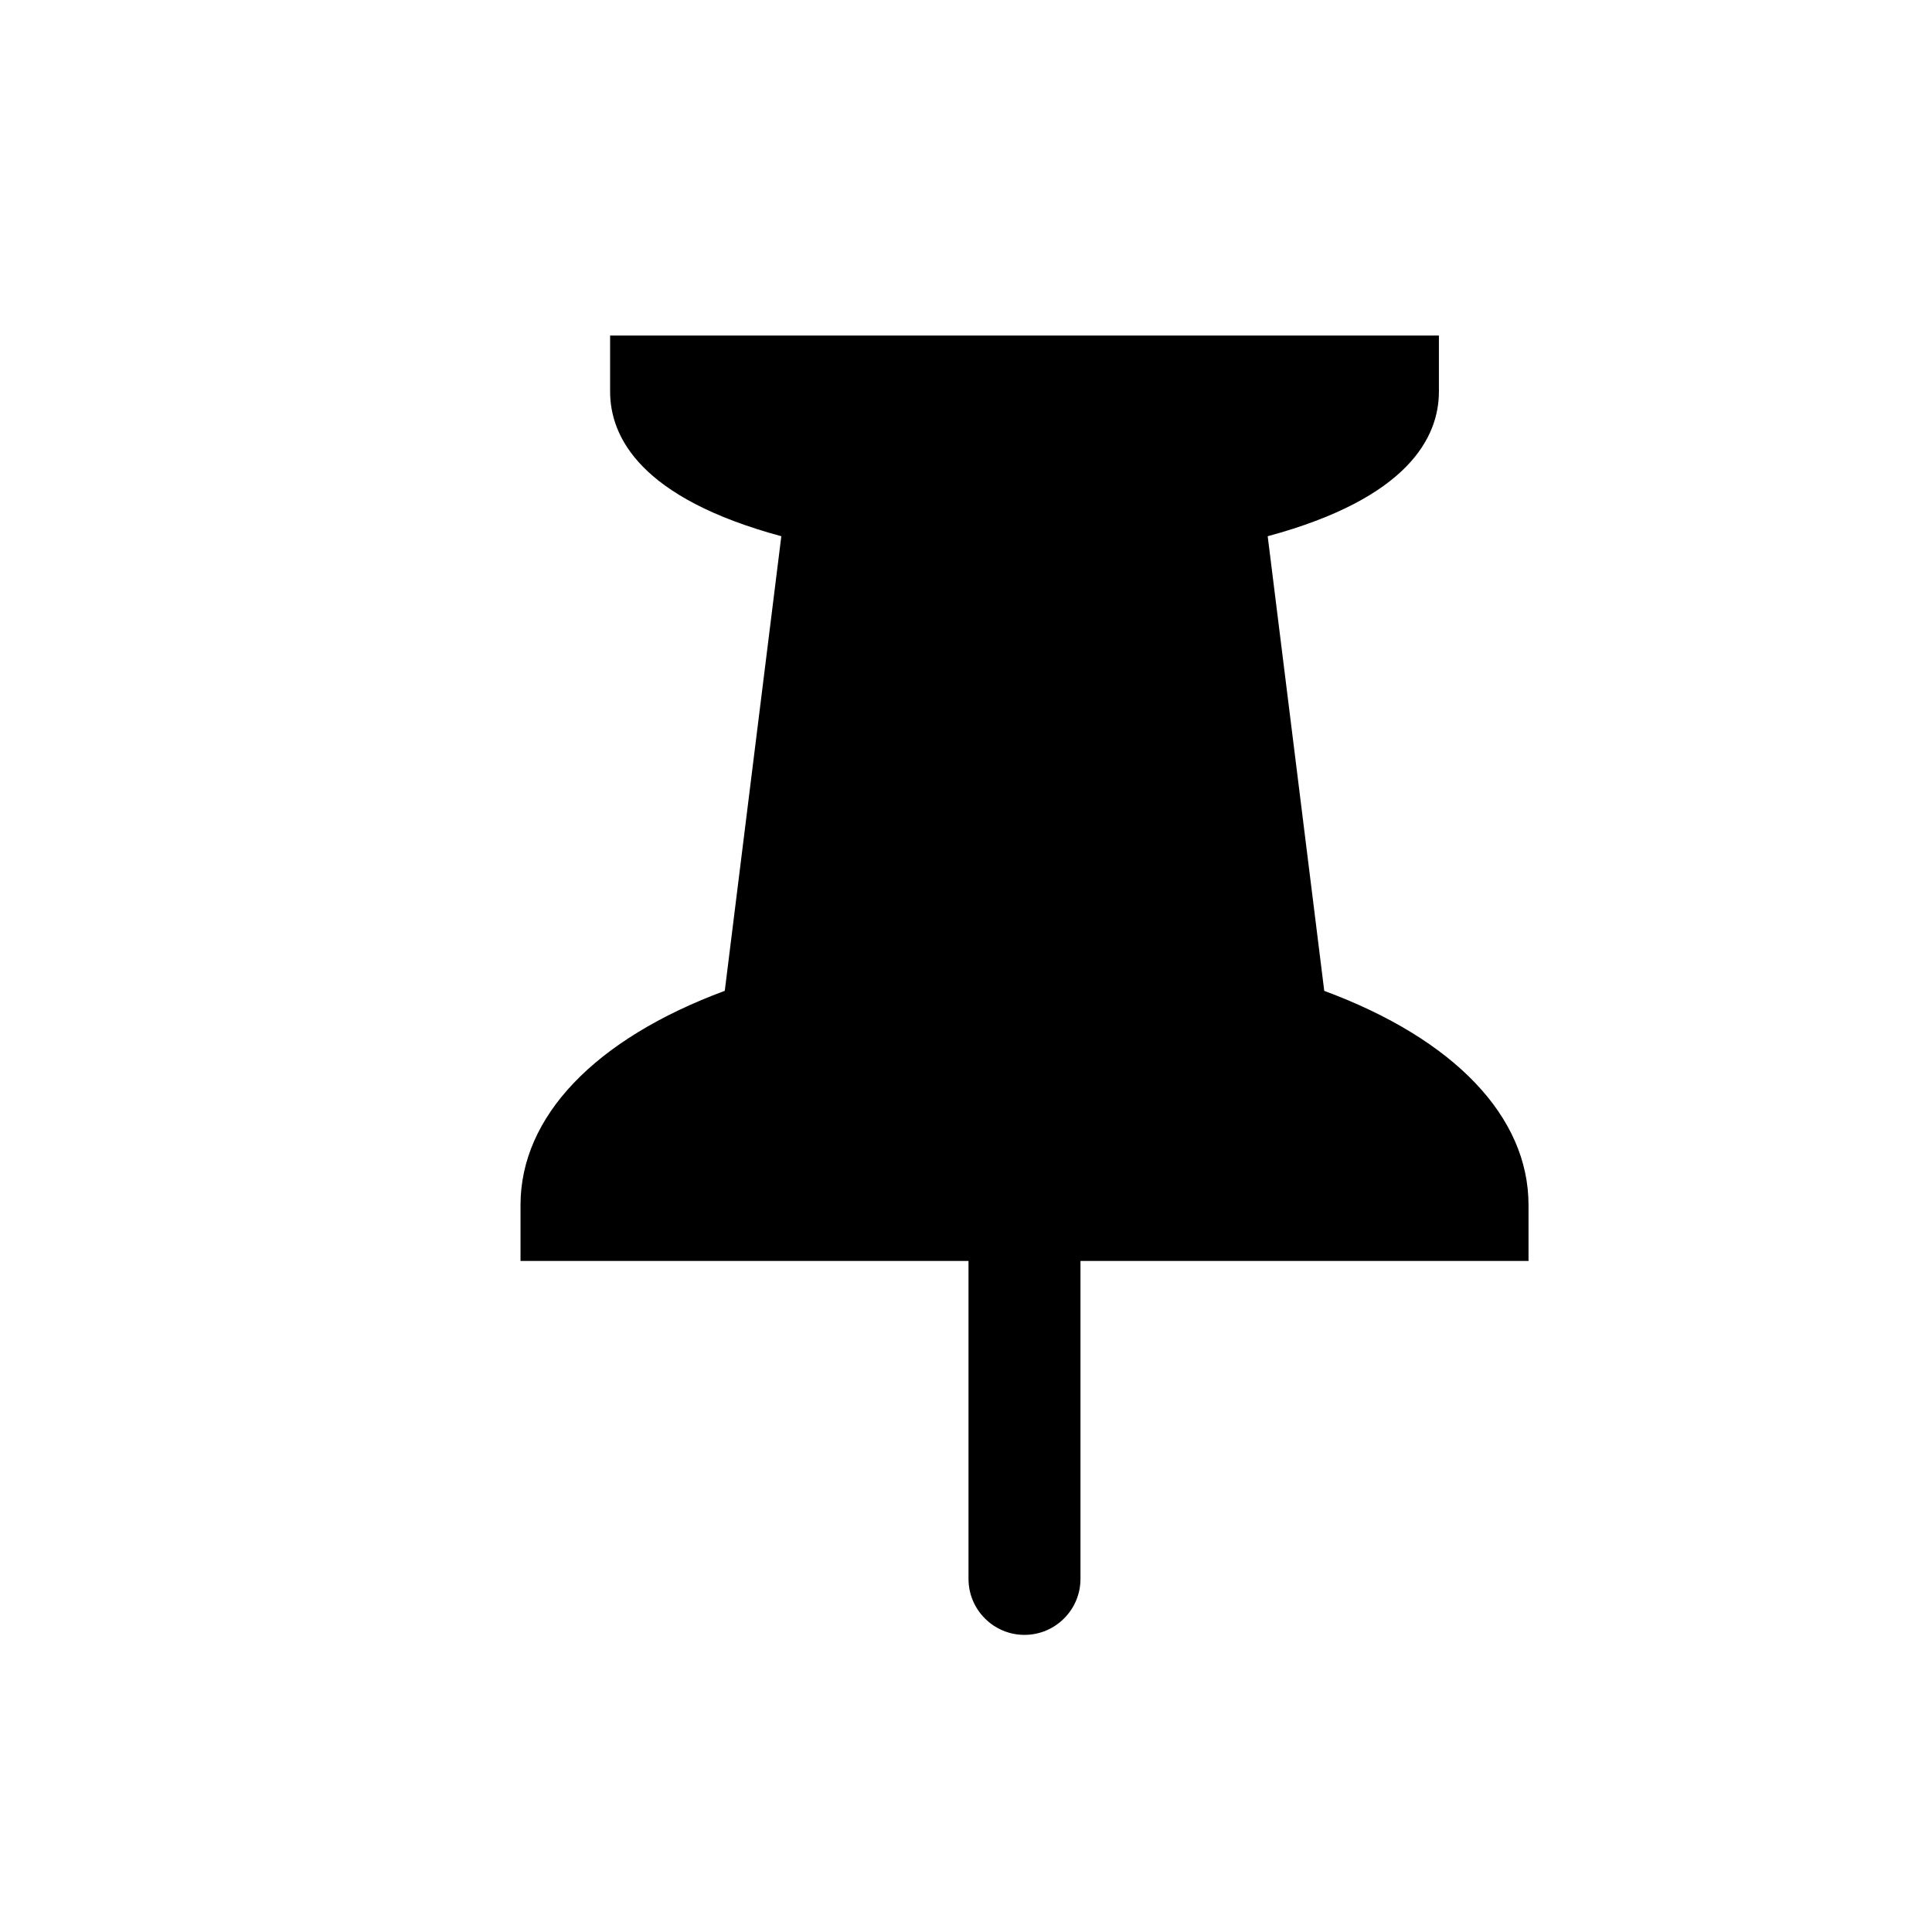
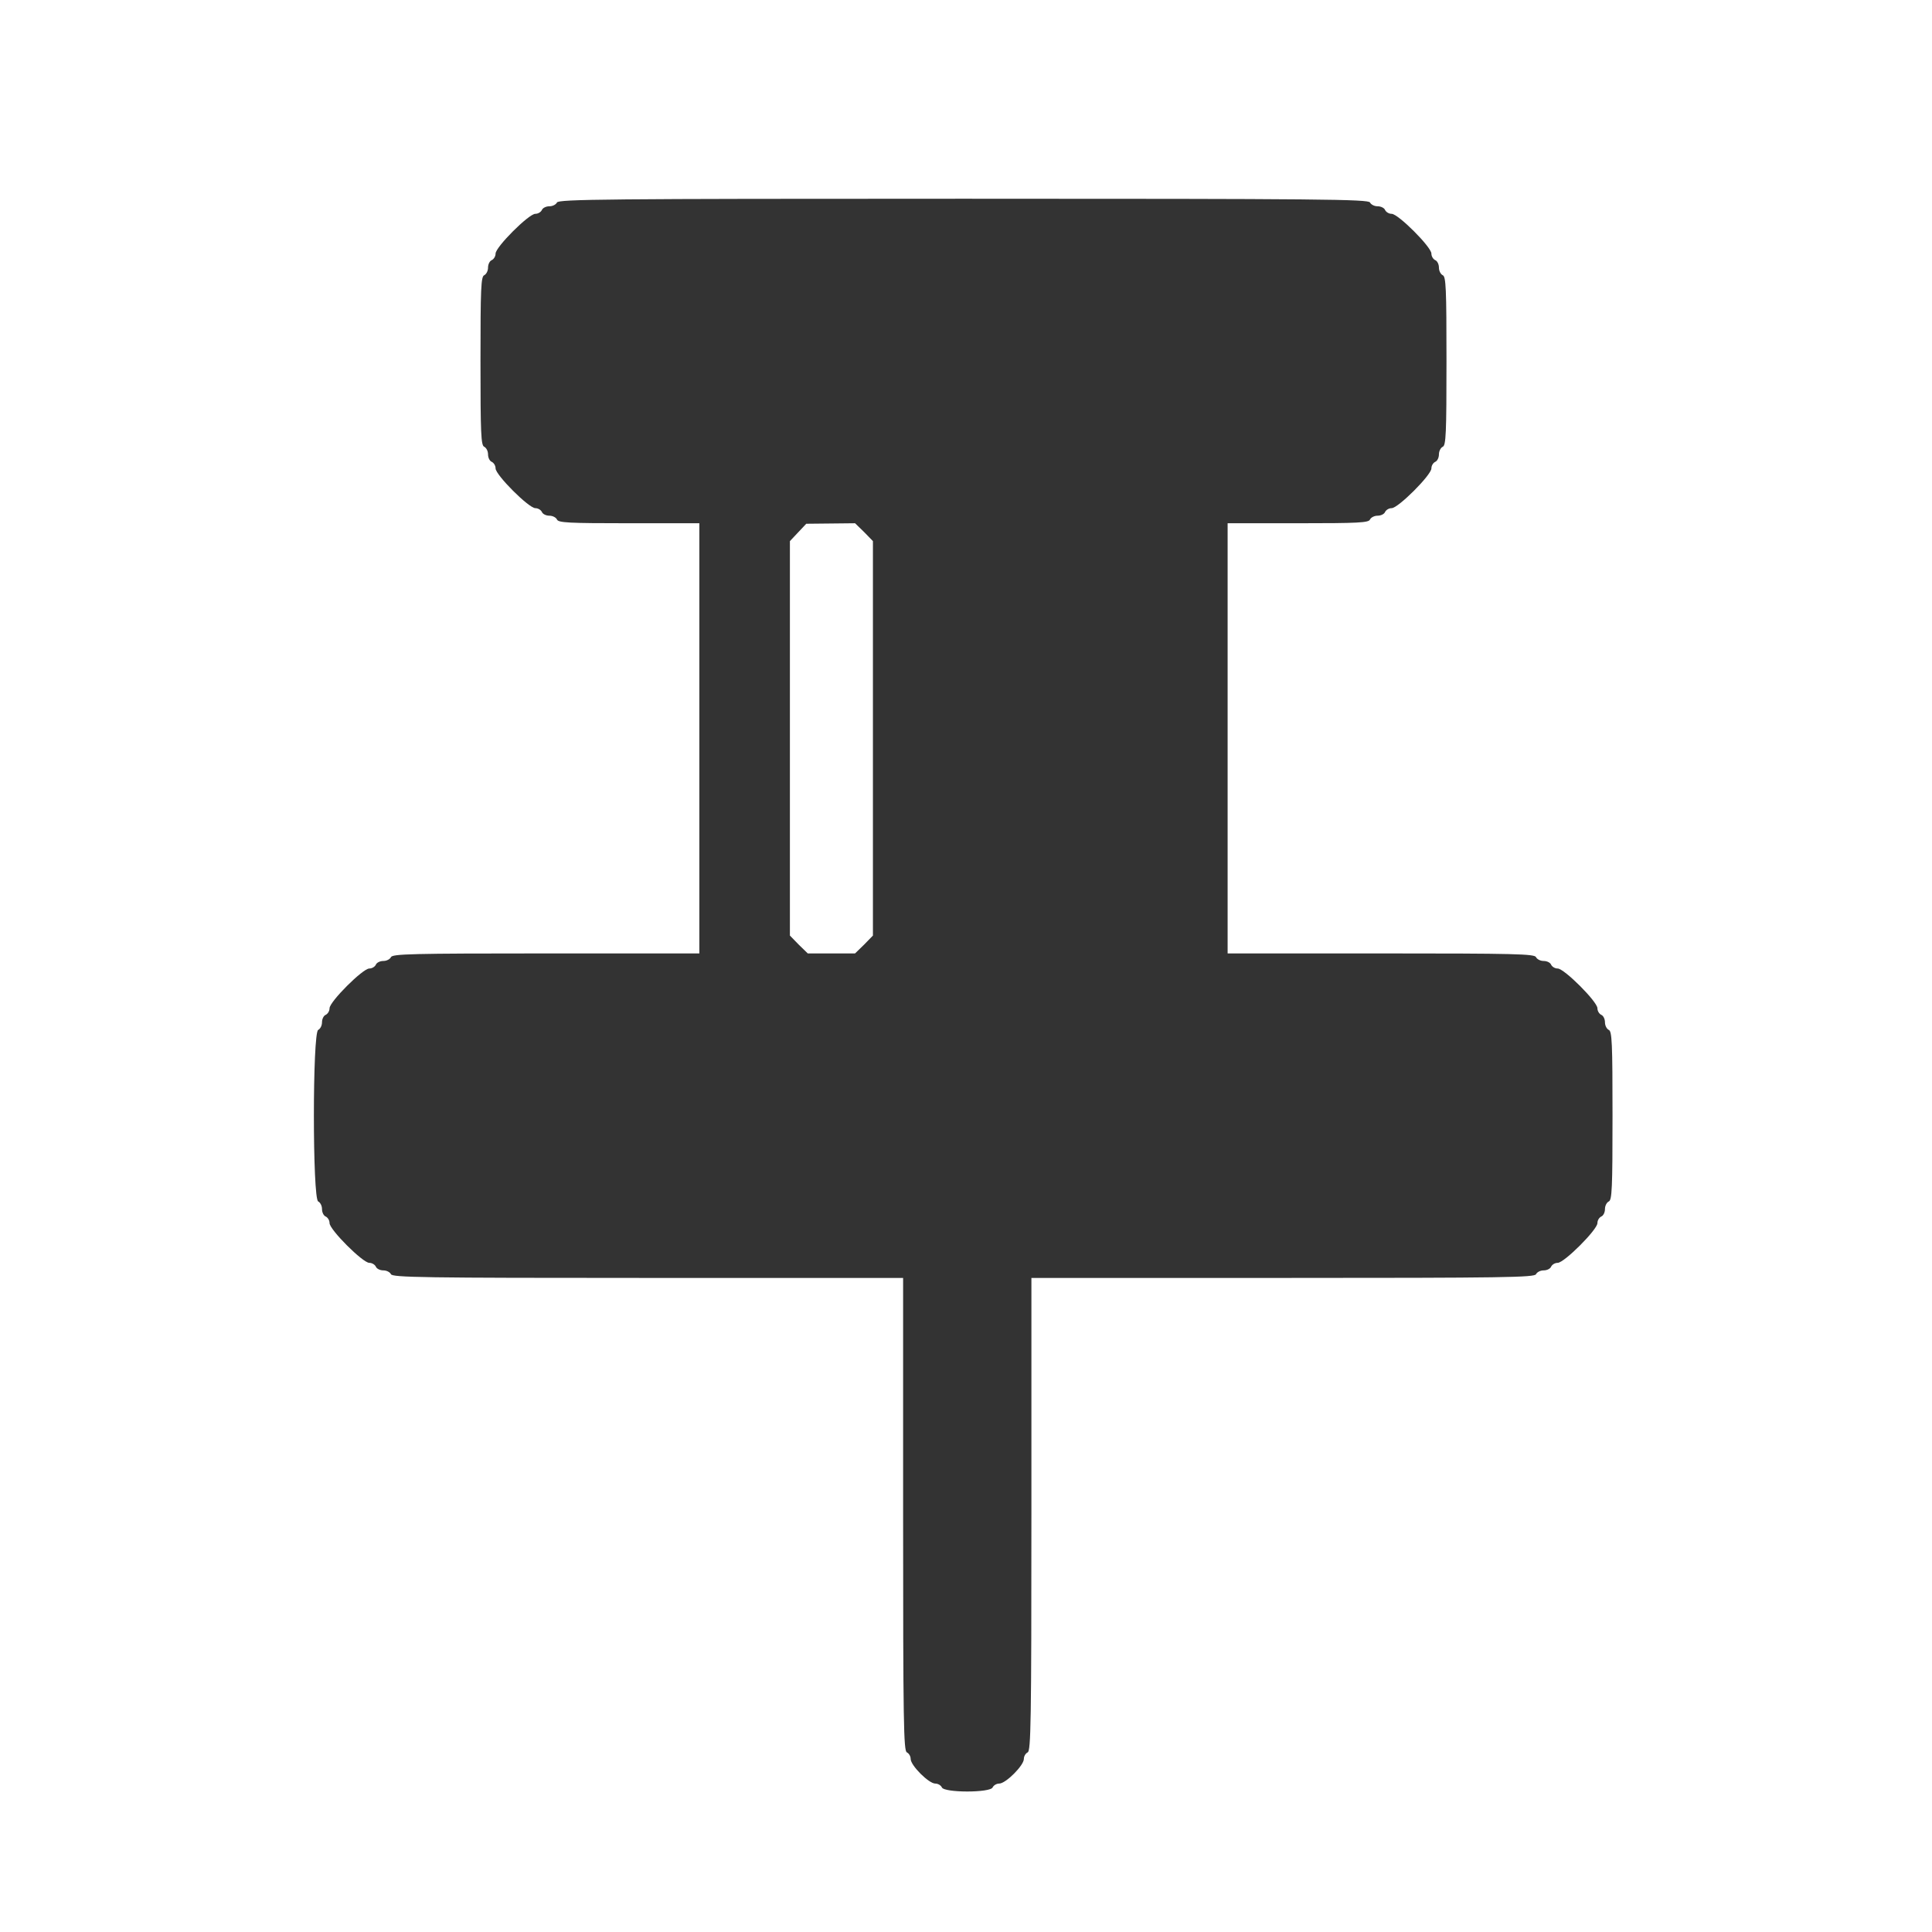
- <svg xmlns="http://www.w3.org/2000/svg" version="1.1" id="Layer_1" x="0px" y="0px" width="100px" height="100px" viewBox="0 0 100 100" enable-background="new 0 0 100 100" xml:space="preserve">
-   <g>
-     <path d="M53.027,84.621c-1.598,0-2.897-1.3-2.897-2.897V65.267H26.942v-2.897c0-4.573,3.844-8.592,10.572-11.085l2.927-23.53   c-7.297-1.972-8.862-5.139-8.862-7.491v-2.897h42.899v2.897c0,2.353-1.564,5.52-8.862,7.491l2.927,23.532   c6.729,2.492,10.573,6.509,10.573,11.083v2.897H55.925v16.457C55.925,83.321,54.625,84.621,53.027,84.621z" />
+ <svg xmlns="http://www.w3.org/2000/svg" version="1.0" width="768pt" height="768pt" viewBox="0 0 768 768" preserveAspectRatio="xMidYMid meet">
+   <g transform="translate(0,768) scale(0.1,-0.1)" fill="#333333" stroke="none">
+     <path d="M2214 6875 c-4 -8 -17 -15 -30 -15 -14 0 -27 -7 -30 -15 -4 -8 -15 -15 -26 -15 -26 0 -158 -132 -158 -158 0 -11 -7 -22 -15 -26 -8 -3 -15 -16 -15 -30 0 -13 -7 -26 -15 -30 -13 -5 -15 -52 -15 -341 0 -289 2 -336 15 -341 8 -4 15 -17 15 -30 0 -14 7 -27 15 -30 8 -4 15 -15 15 -26 0 -26 132 -158 158 -158 11 0 22 -7 26 -15 3 -8 16 -15 30 -15 13 0 26 -7 30 -15 5 -13 46 -15 286 -15 l280 0 0 -855 0 -855 -610 0 c-534 0 -611 -2 -616 -15 -4 -8 -17 -15 -30 -15 -14 0 -27 -7 -30 -15 -4 -8 -15 -15 -26 -15 -26 0 -158 -132 -158 -158 0 -11 -7 -22 -15 -26 -8 -3 -15 -16 -15 -30 0 -13 -7 -26 -15 -30 -23 -8 -23 -674 0 -682 8 -4 15 -17 15 -30 0 -14 7 -27 15 -30 8 -4 15 -15 15 -26 0 -26 132 -158 158 -158 11 0 22 -7 26 -15 3 -8 16 -15 30 -15 13 0 26 -7 30 -15 5 -13 127 -15 1021 -15 l1015 0 0 -940 c0 -827 2 -941 15 -946 8 -4 15 -15 15 -26 0 -26 72 -98 98 -98 11 0 22 -7 26 -15 8 -22 194 -22 202 0 4 8 15 15 26 15 26 0 98 72 98 98 0 11 7 22 15 26 13 5 15 119 15 946 l0 940 1000 0 c880 0 1001 2 1006 15 4 8 17 15 30 15 14 0 27 7 30 15 4 8 15 15 26 15 26 0 158 132 158 158 0 11 7 22 15 26 8 3 15 16 15 30 0 13 7 26 15 30 13 5 15 52 15 341 0 289 -2 336 -15 341 -8 4 -15 17 -15 30 0 14 -7 27 -15 30 -8 4 -15 15 -15 26 0 26 -132 158 -158 158 -11 0 -22 7 -26 15 -3 8 -16 15 -30 15 -13 0 -26 7 -30 15 -5 13 -82 15 -616 15 l-610 0 0 855 0 855 280 0 c240 0 281 2 286 15 4 8 17 15 30 15 14 0 27 7 30 15 4 8 15 15 26 15 26 0 158 132 158 158 0 11 7 22 15 26 8 3 15 16 15 30 0 13 7 26 15 30 13 5 15 52 15 341 0 289 -2 336 -15 341 -8 4 -15 17 -15 30 0 14 -7 27 -15 30 -8 4 -15 15 -15 26 0 26 -132 158 -158 158 -11 0 -22 7 -26 15 -3 8 -16 15 -30 15 -13 0 -26 7 -30 15 -5 13 -194 15 -1616 15 -1422 0 -1611 -2 -1616 -15z m1221 -1310 l35 -36 0 -784 0 -784 -35 -36 -36 -35 -94 0 -94 0 -36 35 -35 36 0 784 0 784 33 35 32 34 97 1 97 1 36 -35z" />
  </g>
</svg>
